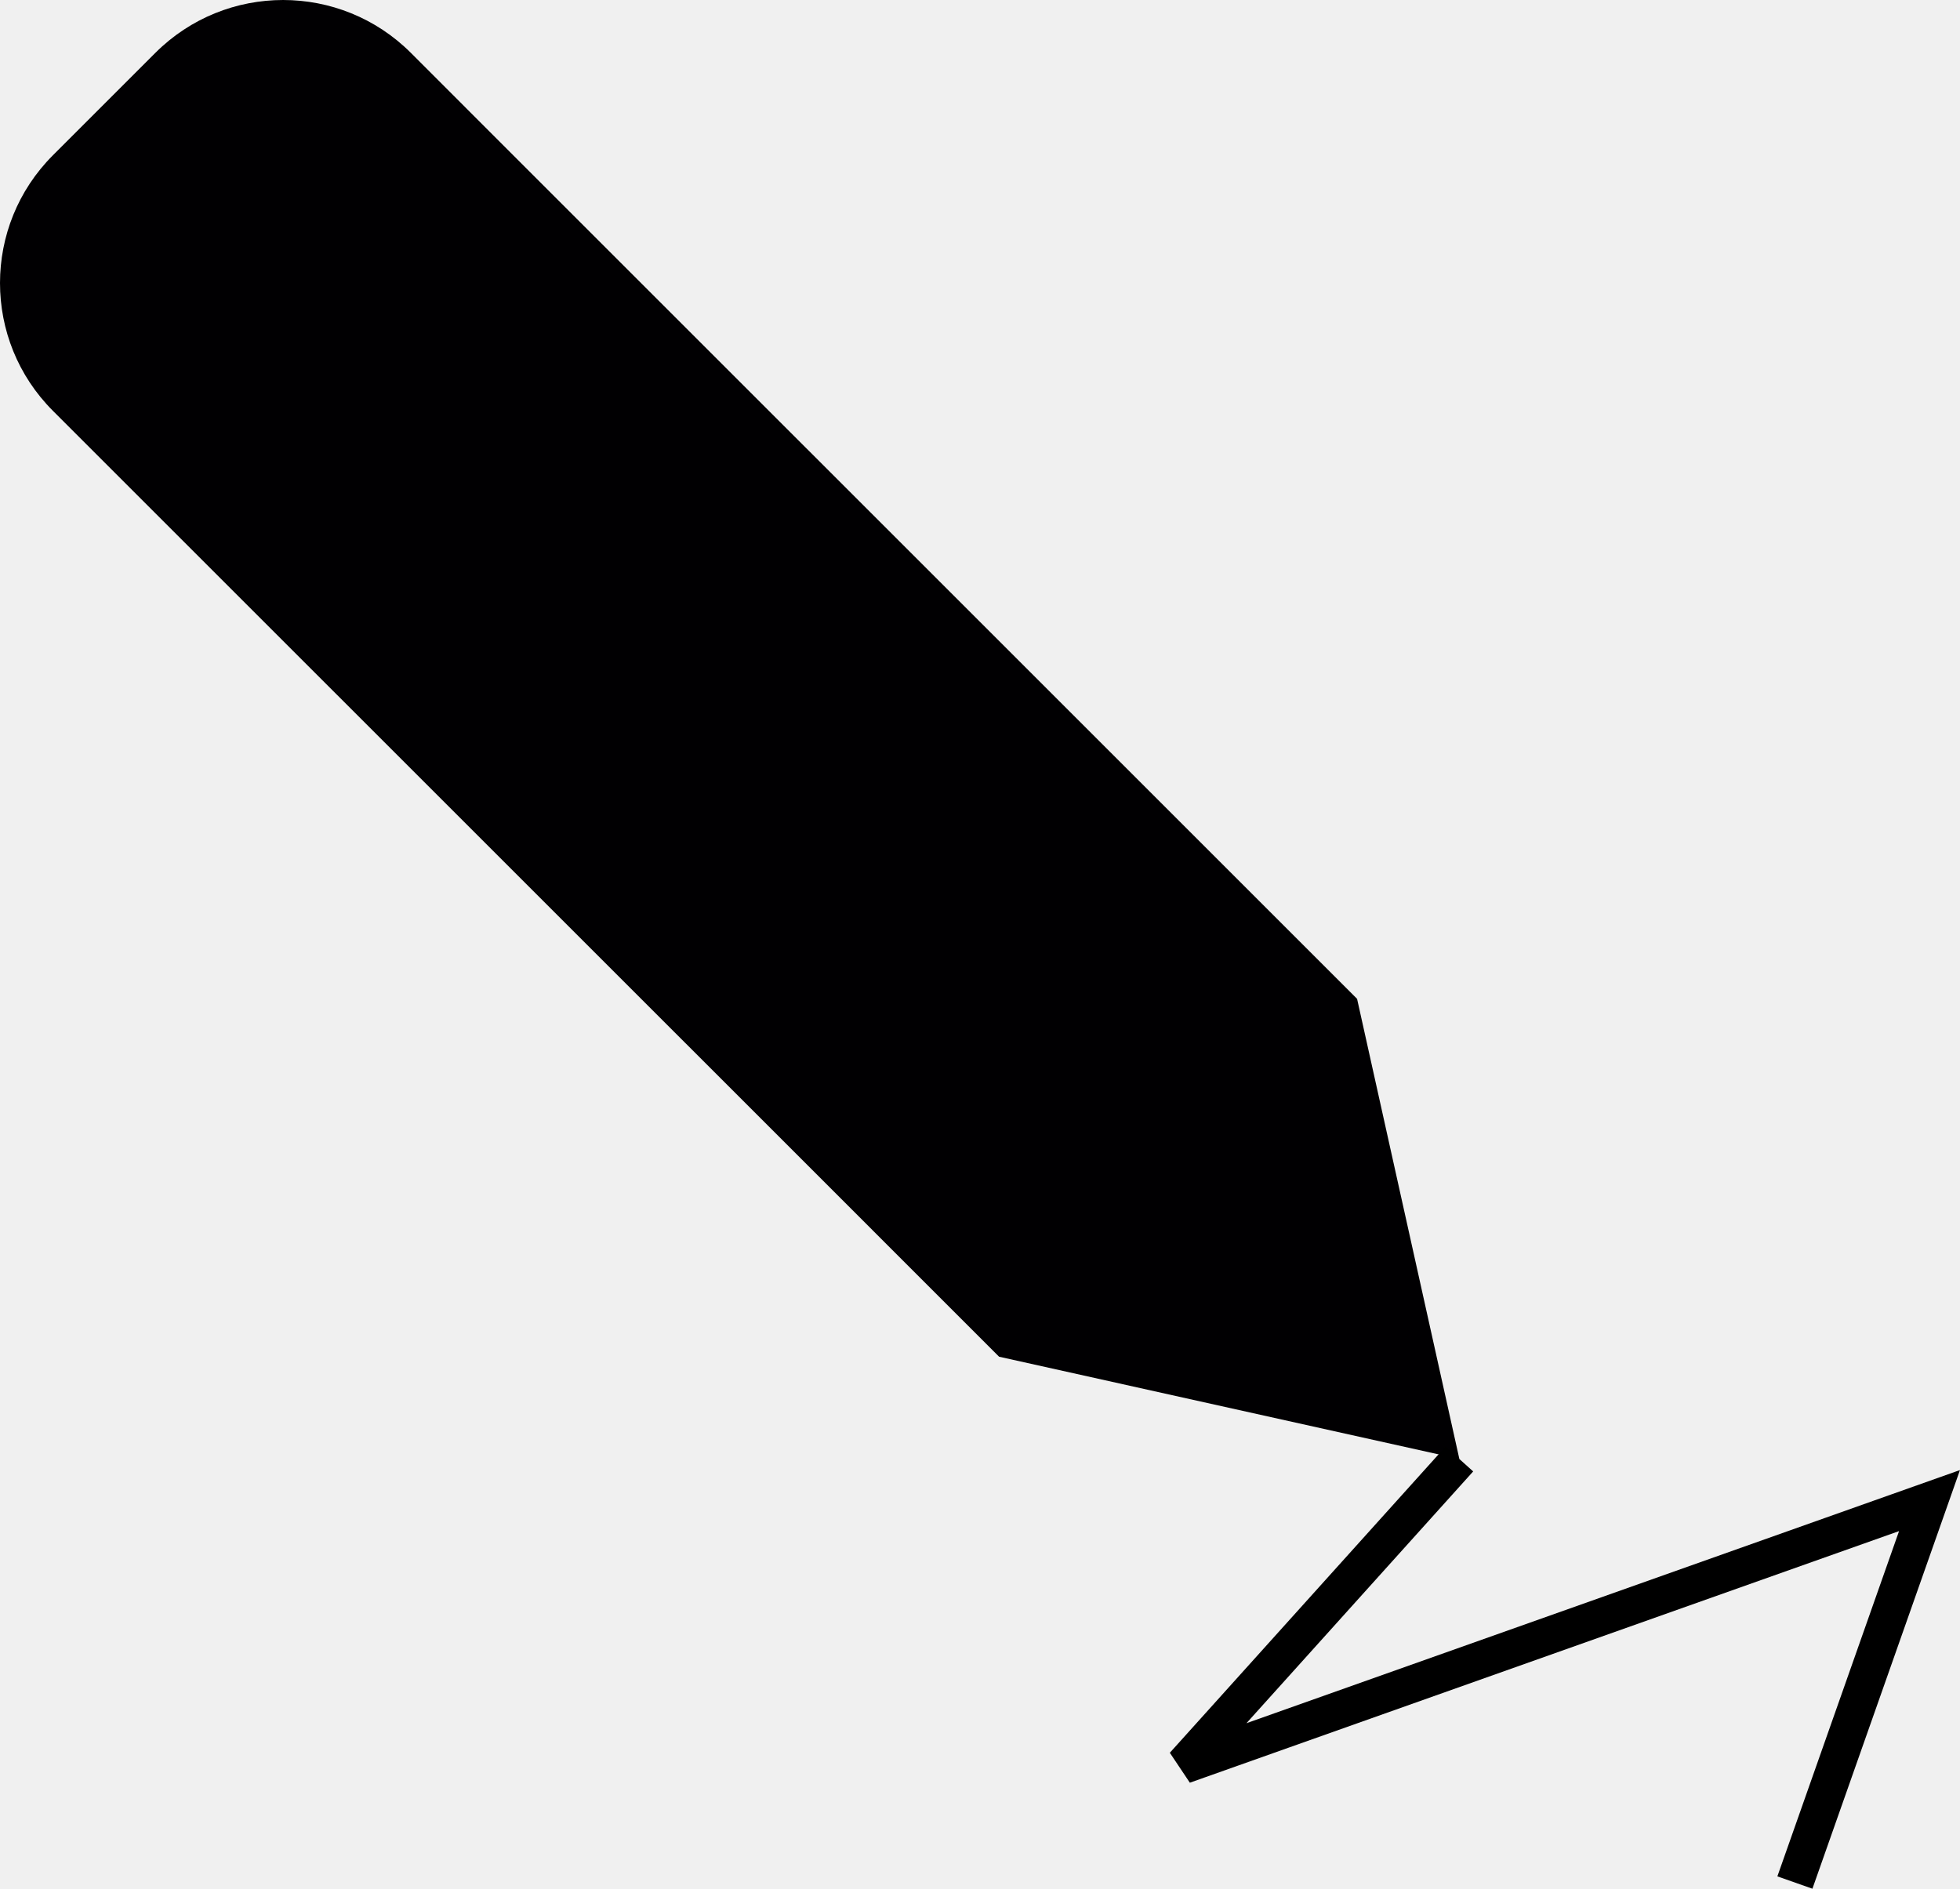
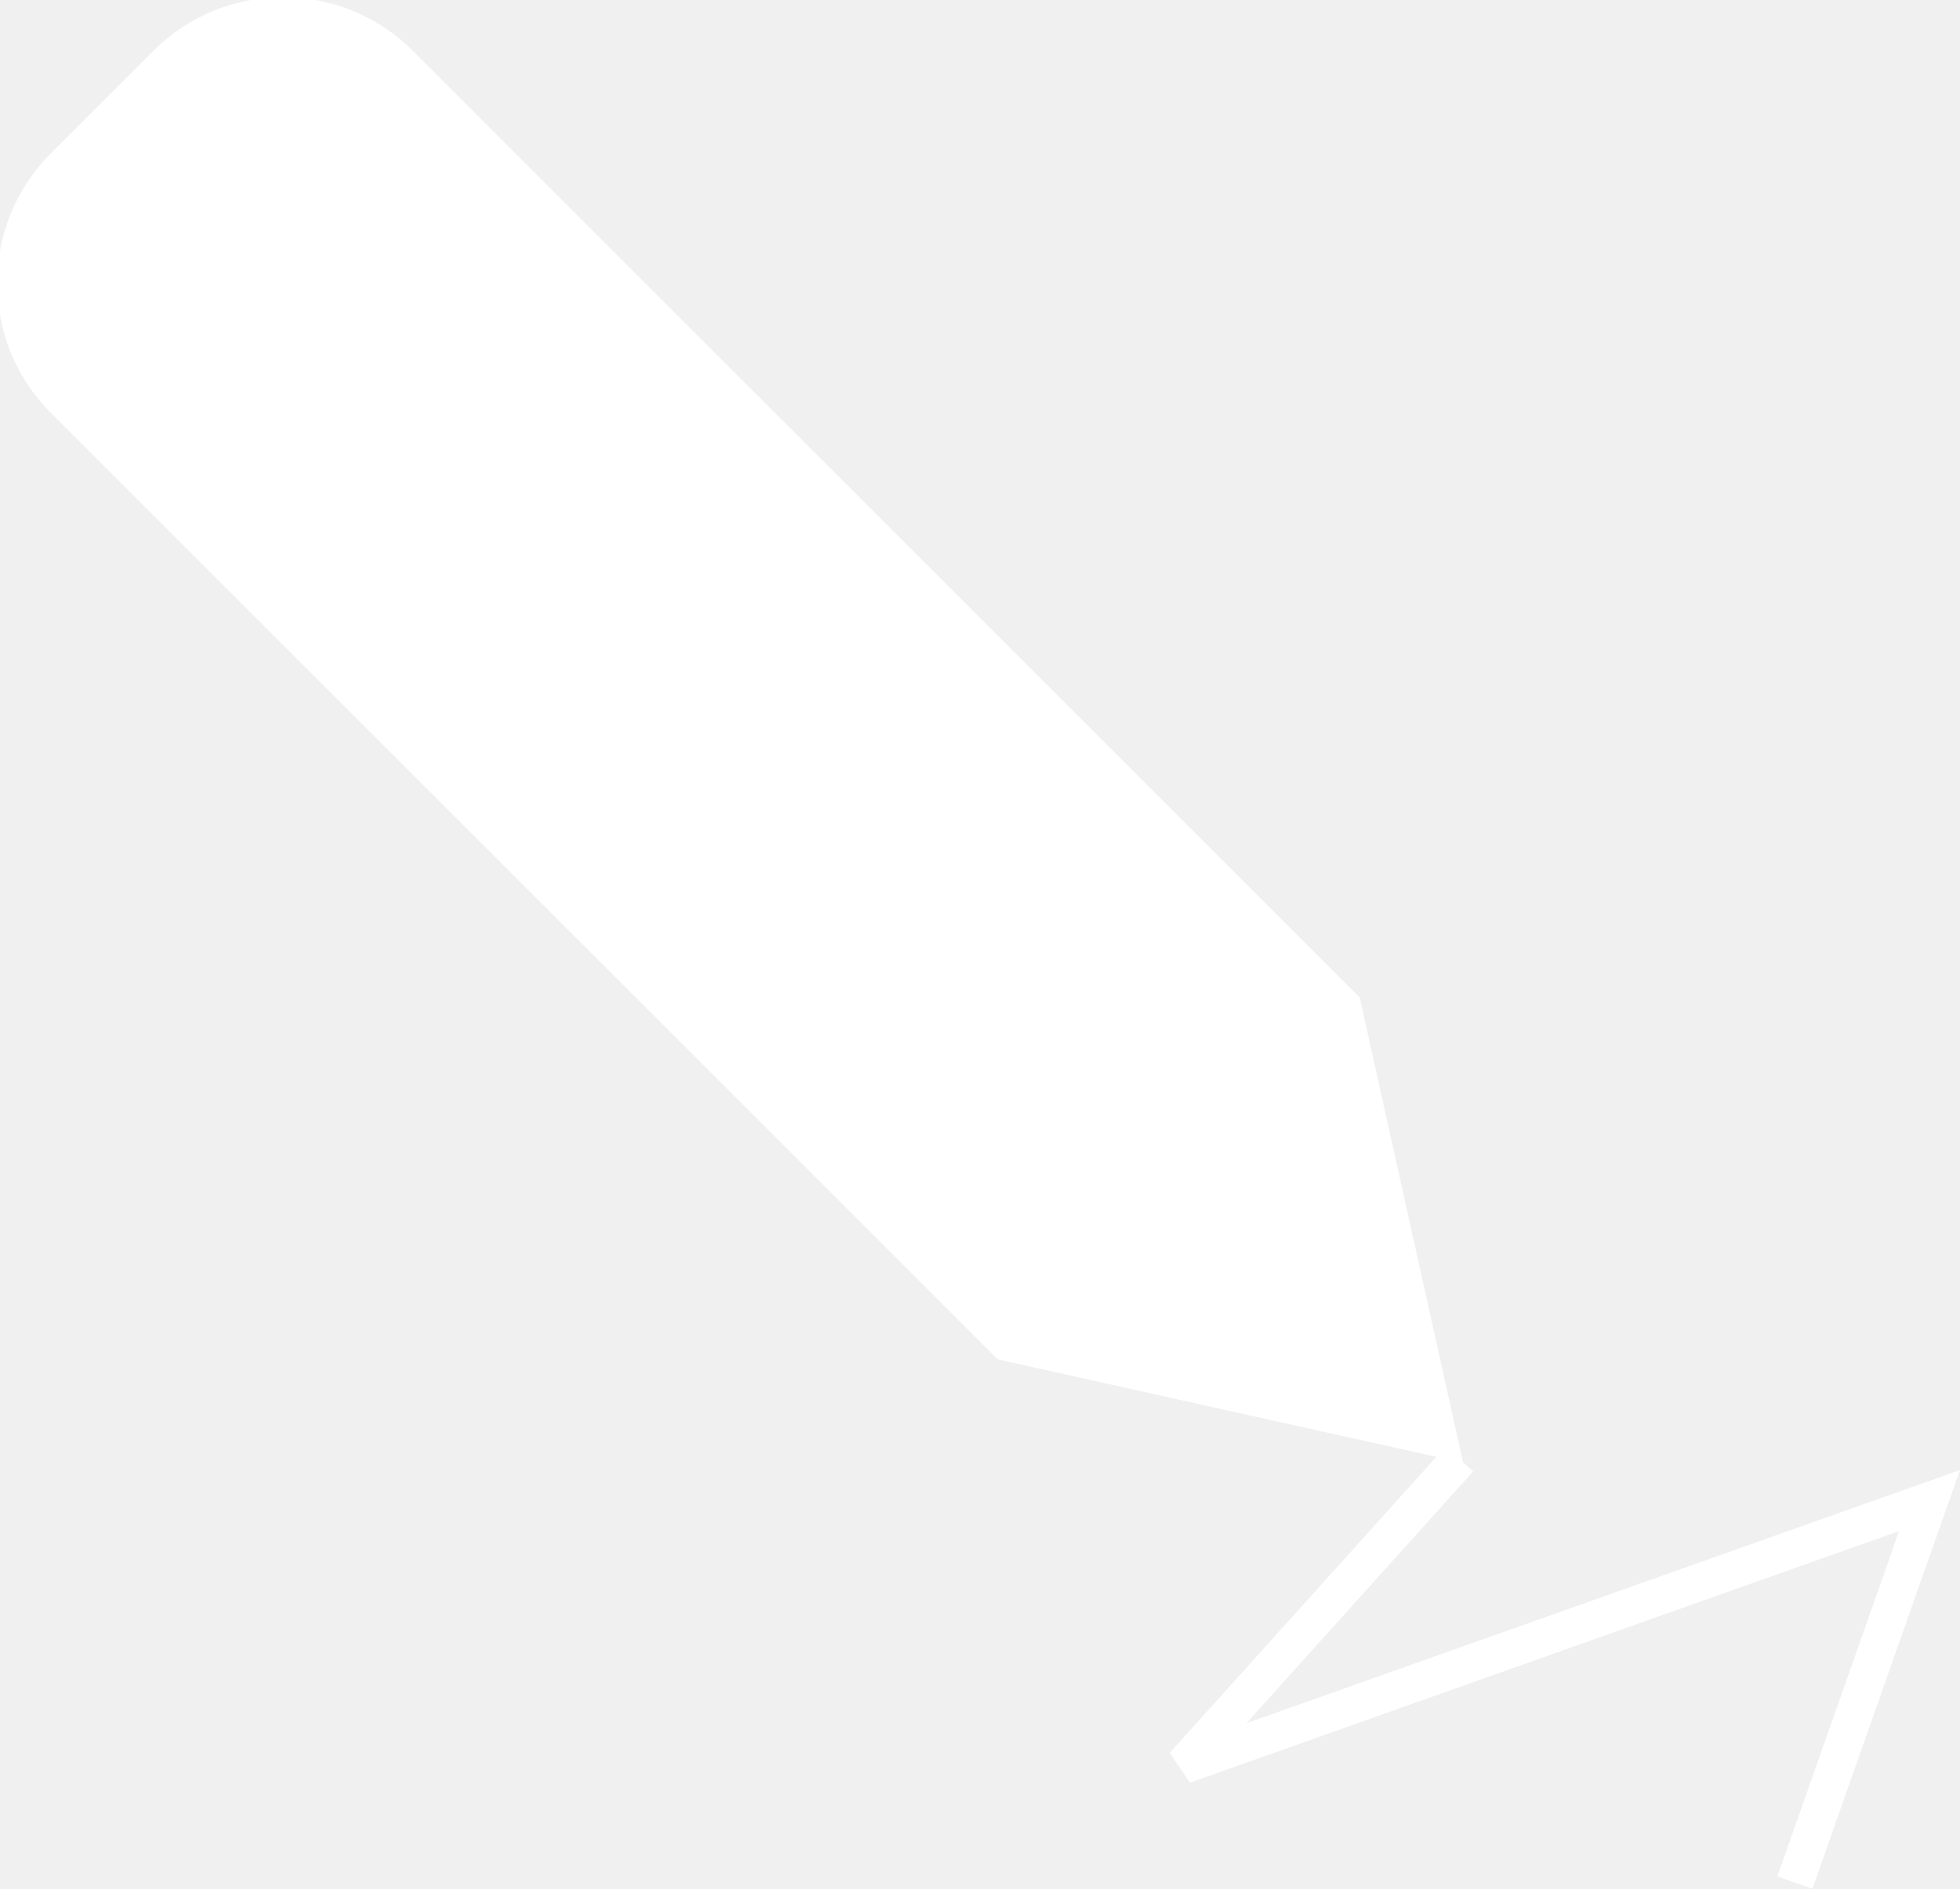
<svg xmlns="http://www.w3.org/2000/svg" width="50.903mm" height="49.062mm" viewBox="0 0 50.903 49.062" version="1.1" id="svg8">
  <defs id="defs2" />
  <g id="layer1" transform="translate(-8.757921,-53.62443)">
-     <g id="g918" transform="matrix(0.1484135,0,0,0.1484135,8.757995,53.62406)">
-       <path style="fill:#010002" d="m 71.915,9.271 c -12.358,-12.358 -32.39,-12.358 -44.747,0 l -17.9,17.9 c -12.358,12.358 -12.358,32.39 0,44.747 l 17.9,17.9 L 89.81,27.176 Z M 197.204,134.56 134.562,197.196 27.168,89.818 89.81,27.176 Z m -22.371,102.912 80.542,17.9 -17.9,-80.542 -40.271,-40.27 -62.642,62.636 z" id="path916" />
+     <g id="g918" transform="matrix(0.1484135,0,0,0.1484135,8.757995,53.62406)" style="fill:#ffffff;fill-opacity:1;stroke:#ffffff;stroke-opacity:1">
+       <path style="fill:#ffffff;fill-opacity:1;stroke:#ffffff;stroke-opacity:1" d="m 71.915,9.271 c -12.358,-12.358 -32.39,-12.358 -44.747,0 l -17.9,17.9 c -12.358,12.358 -12.358,32.39 0,44.747 l 17.9,17.9 L 89.81,27.176 Z M 197.204,134.56 134.562,197.196 27.168,89.818 89.81,27.176 Z m -22.371,102.912 80.542,17.9 -17.9,-80.542 -40.271,-40.27 -62.642,62.636 z" id="path916" />
    </g>
    <g id="g920" transform="matrix(0.2645833,0,0,0.2645833,-16.23165,54.02468)" />
    <g id="g922" transform="matrix(0.2645833,0,0,0.2645833,-16.23165,54.02468)" />
    <g id="g924" transform="matrix(0.2645833,0,0,0.2645833,-16.23165,54.02468)" />
    <g id="g926" transform="matrix(0.2645833,0,0,0.2645833,-16.23165,54.02468)" />
    <g id="g928" transform="matrix(0.2645833,0,0,0.2645833,-16.23165,54.02468)" />
    <g id="g930" transform="matrix(0.2645833,0,0,0.2645833,-16.23165,54.02468)" />
    <g id="g932" transform="matrix(0.2645833,0,0,0.2645833,-16.23165,54.02468)" />
    <g id="g934" transform="matrix(0.2645833,0,0,0.2645833,-16.23165,54.02468)" />
    <g id="g936" transform="matrix(0.2645833,0,0,0.2645833,-16.23165,54.02468)" />
    <g id="g938" transform="matrix(0.2645833,0,0,0.2645833,-16.23165,54.02468)" />
    <g id="g940" transform="matrix(0.2645833,0,0,0.2645833,-16.23165,54.02468)" />
    <g id="g942" transform="matrix(0.2645833,0,0,0.2645833,-16.23165,54.02468)" />
    <g id="g944" transform="matrix(0.2645833,0,0,0.2645833,-16.23165,54.02468)" />
    <g id="g946" transform="matrix(0.2645833,0,0,0.2645833,-16.23165,54.02468)" />
    <g id="g948" transform="matrix(0.2645833,0,0,0.2645833,-16.23165,54.02468)" />
-     <path style="fill:none;stroke:#000000;stroke-width:0.965;stroke-linecap:butt;stroke-linejoin:miter;stroke-miterlimit:4;stroke-dasharray:none;stroke-opacity:1" d="m 46.659,91.525 -7.161,7.954 19.371,-6.874 -3.496,9.922 v 0" id="path125" />
+     <path style="fill:none;stroke:#ffffff;stroke-width:0.965;stroke-linecap:butt;stroke-linejoin:miter;stroke-miterlimit:4;stroke-dasharray:none;stroke-opacity:1" d="m 46.659,91.525 -7.161,7.954 19.371,-6.874 -3.496,9.922 v 0" id="path125" />
  </g>
</svg>
